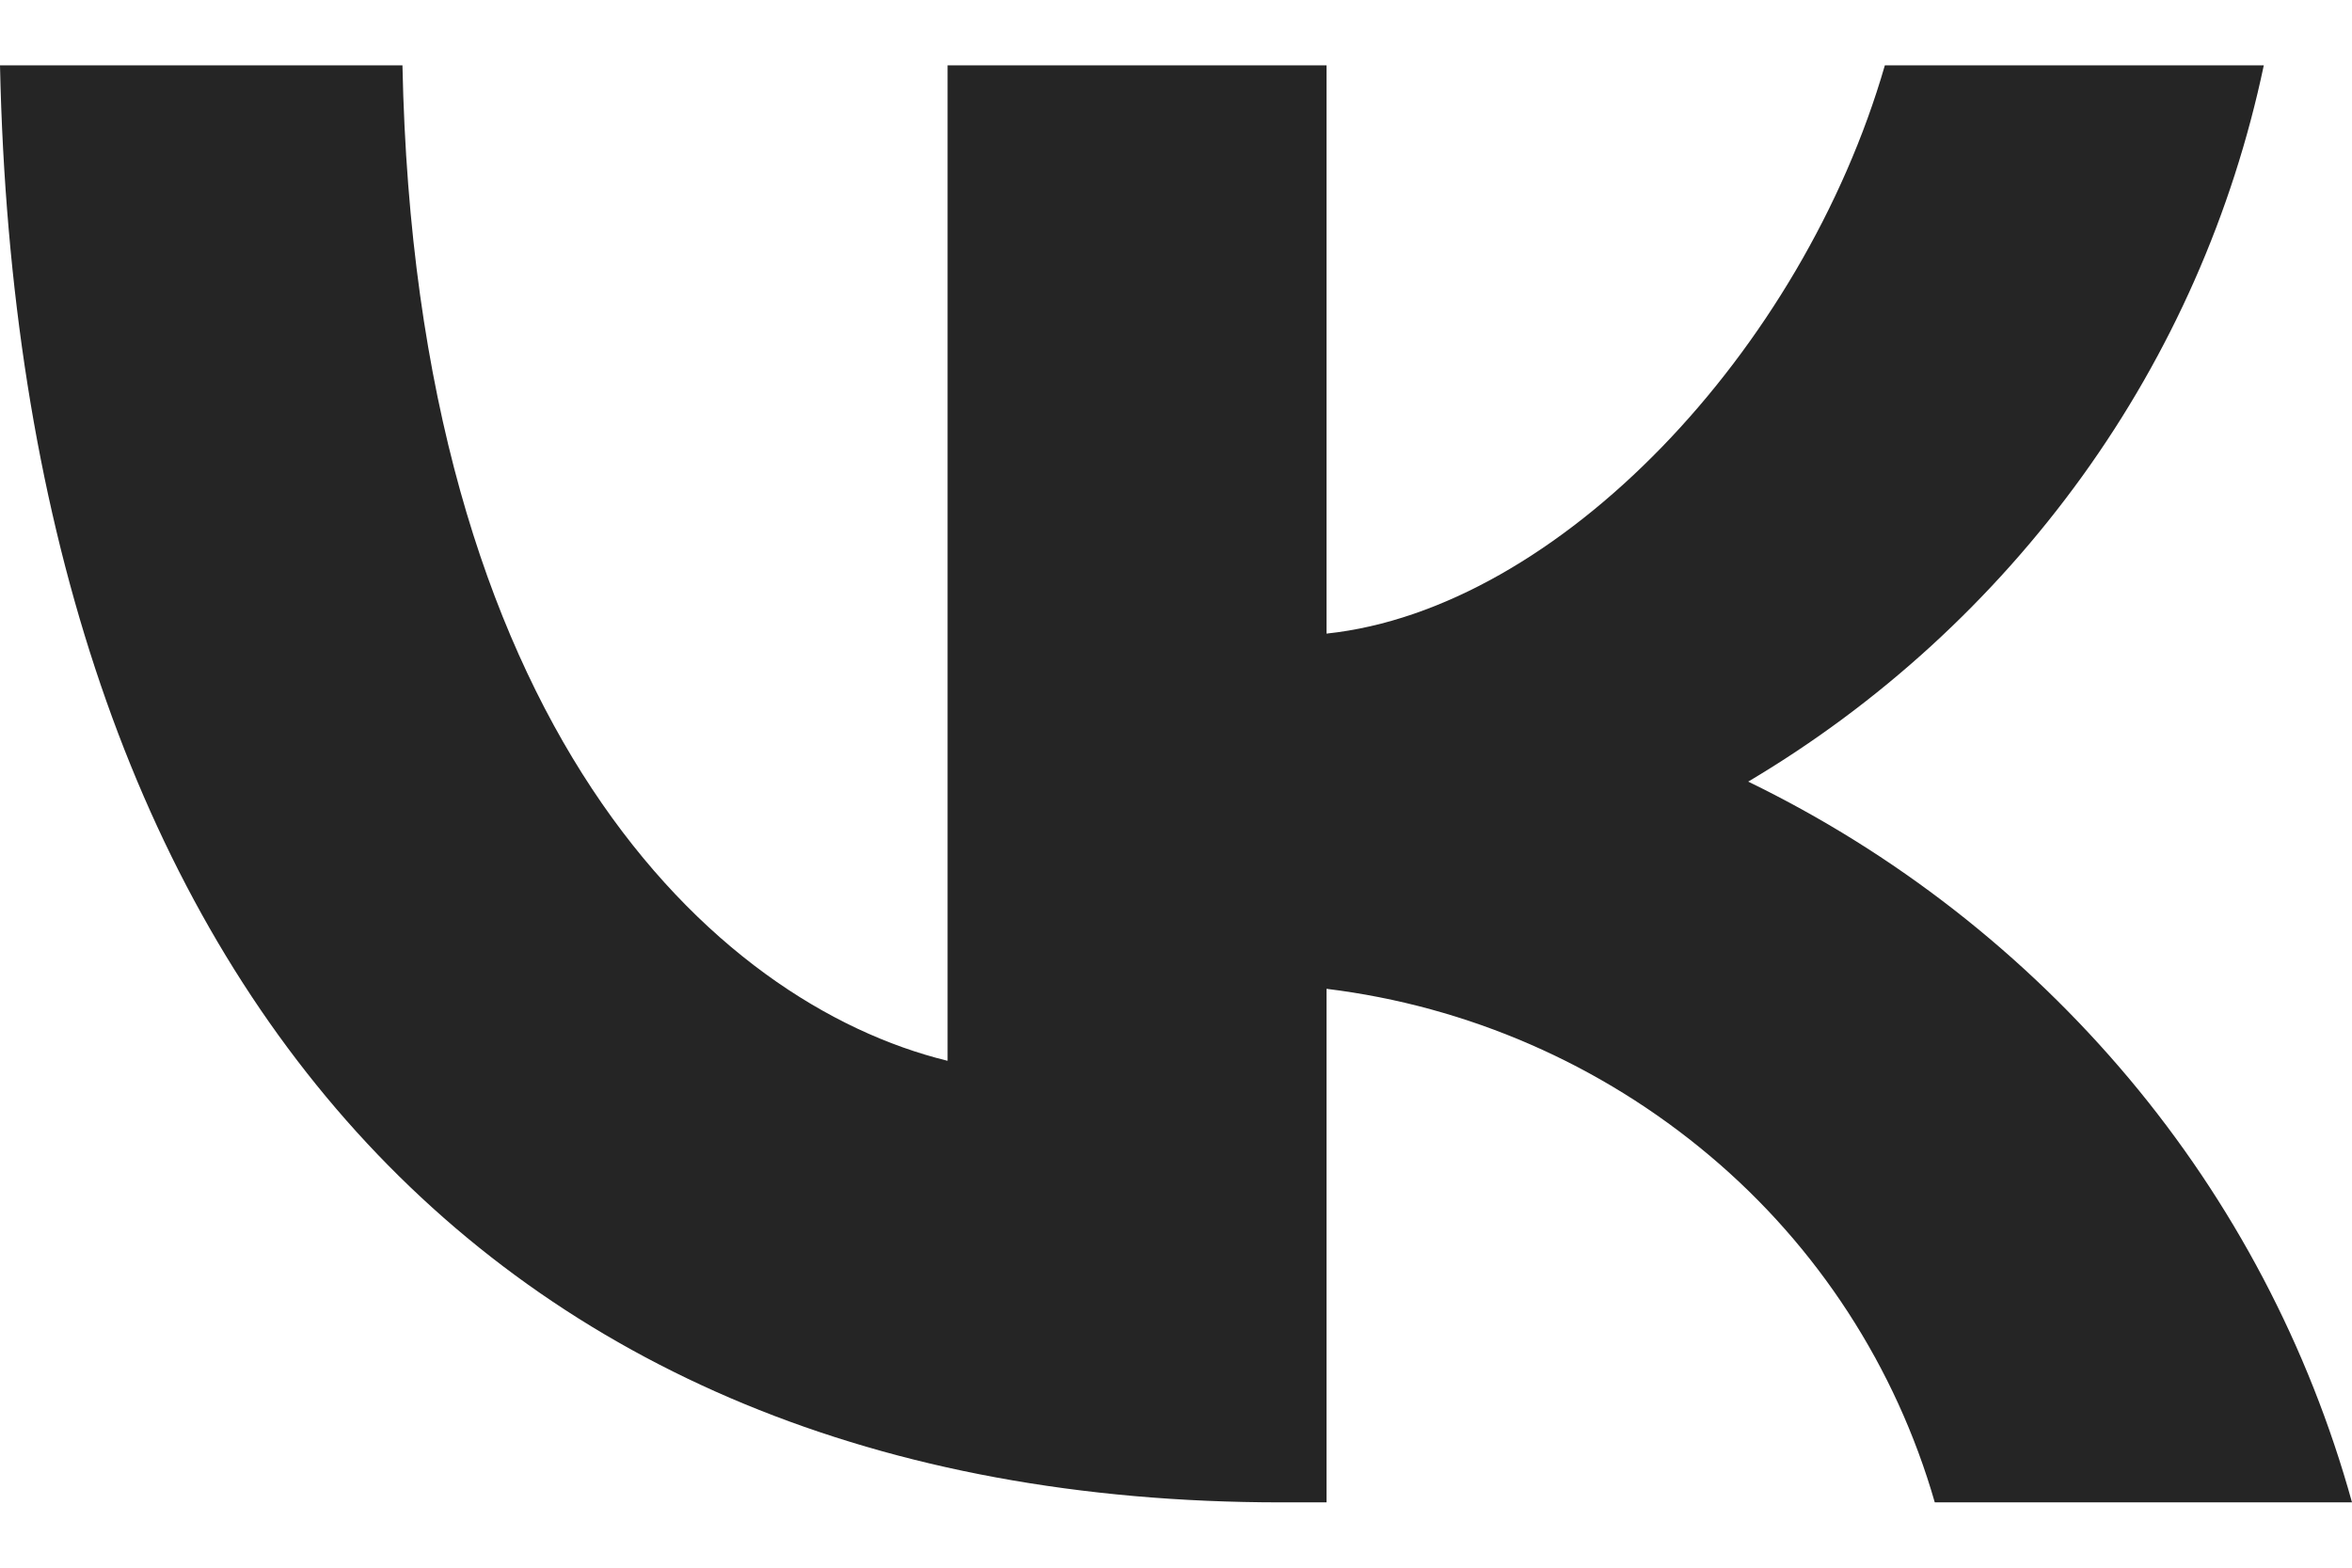
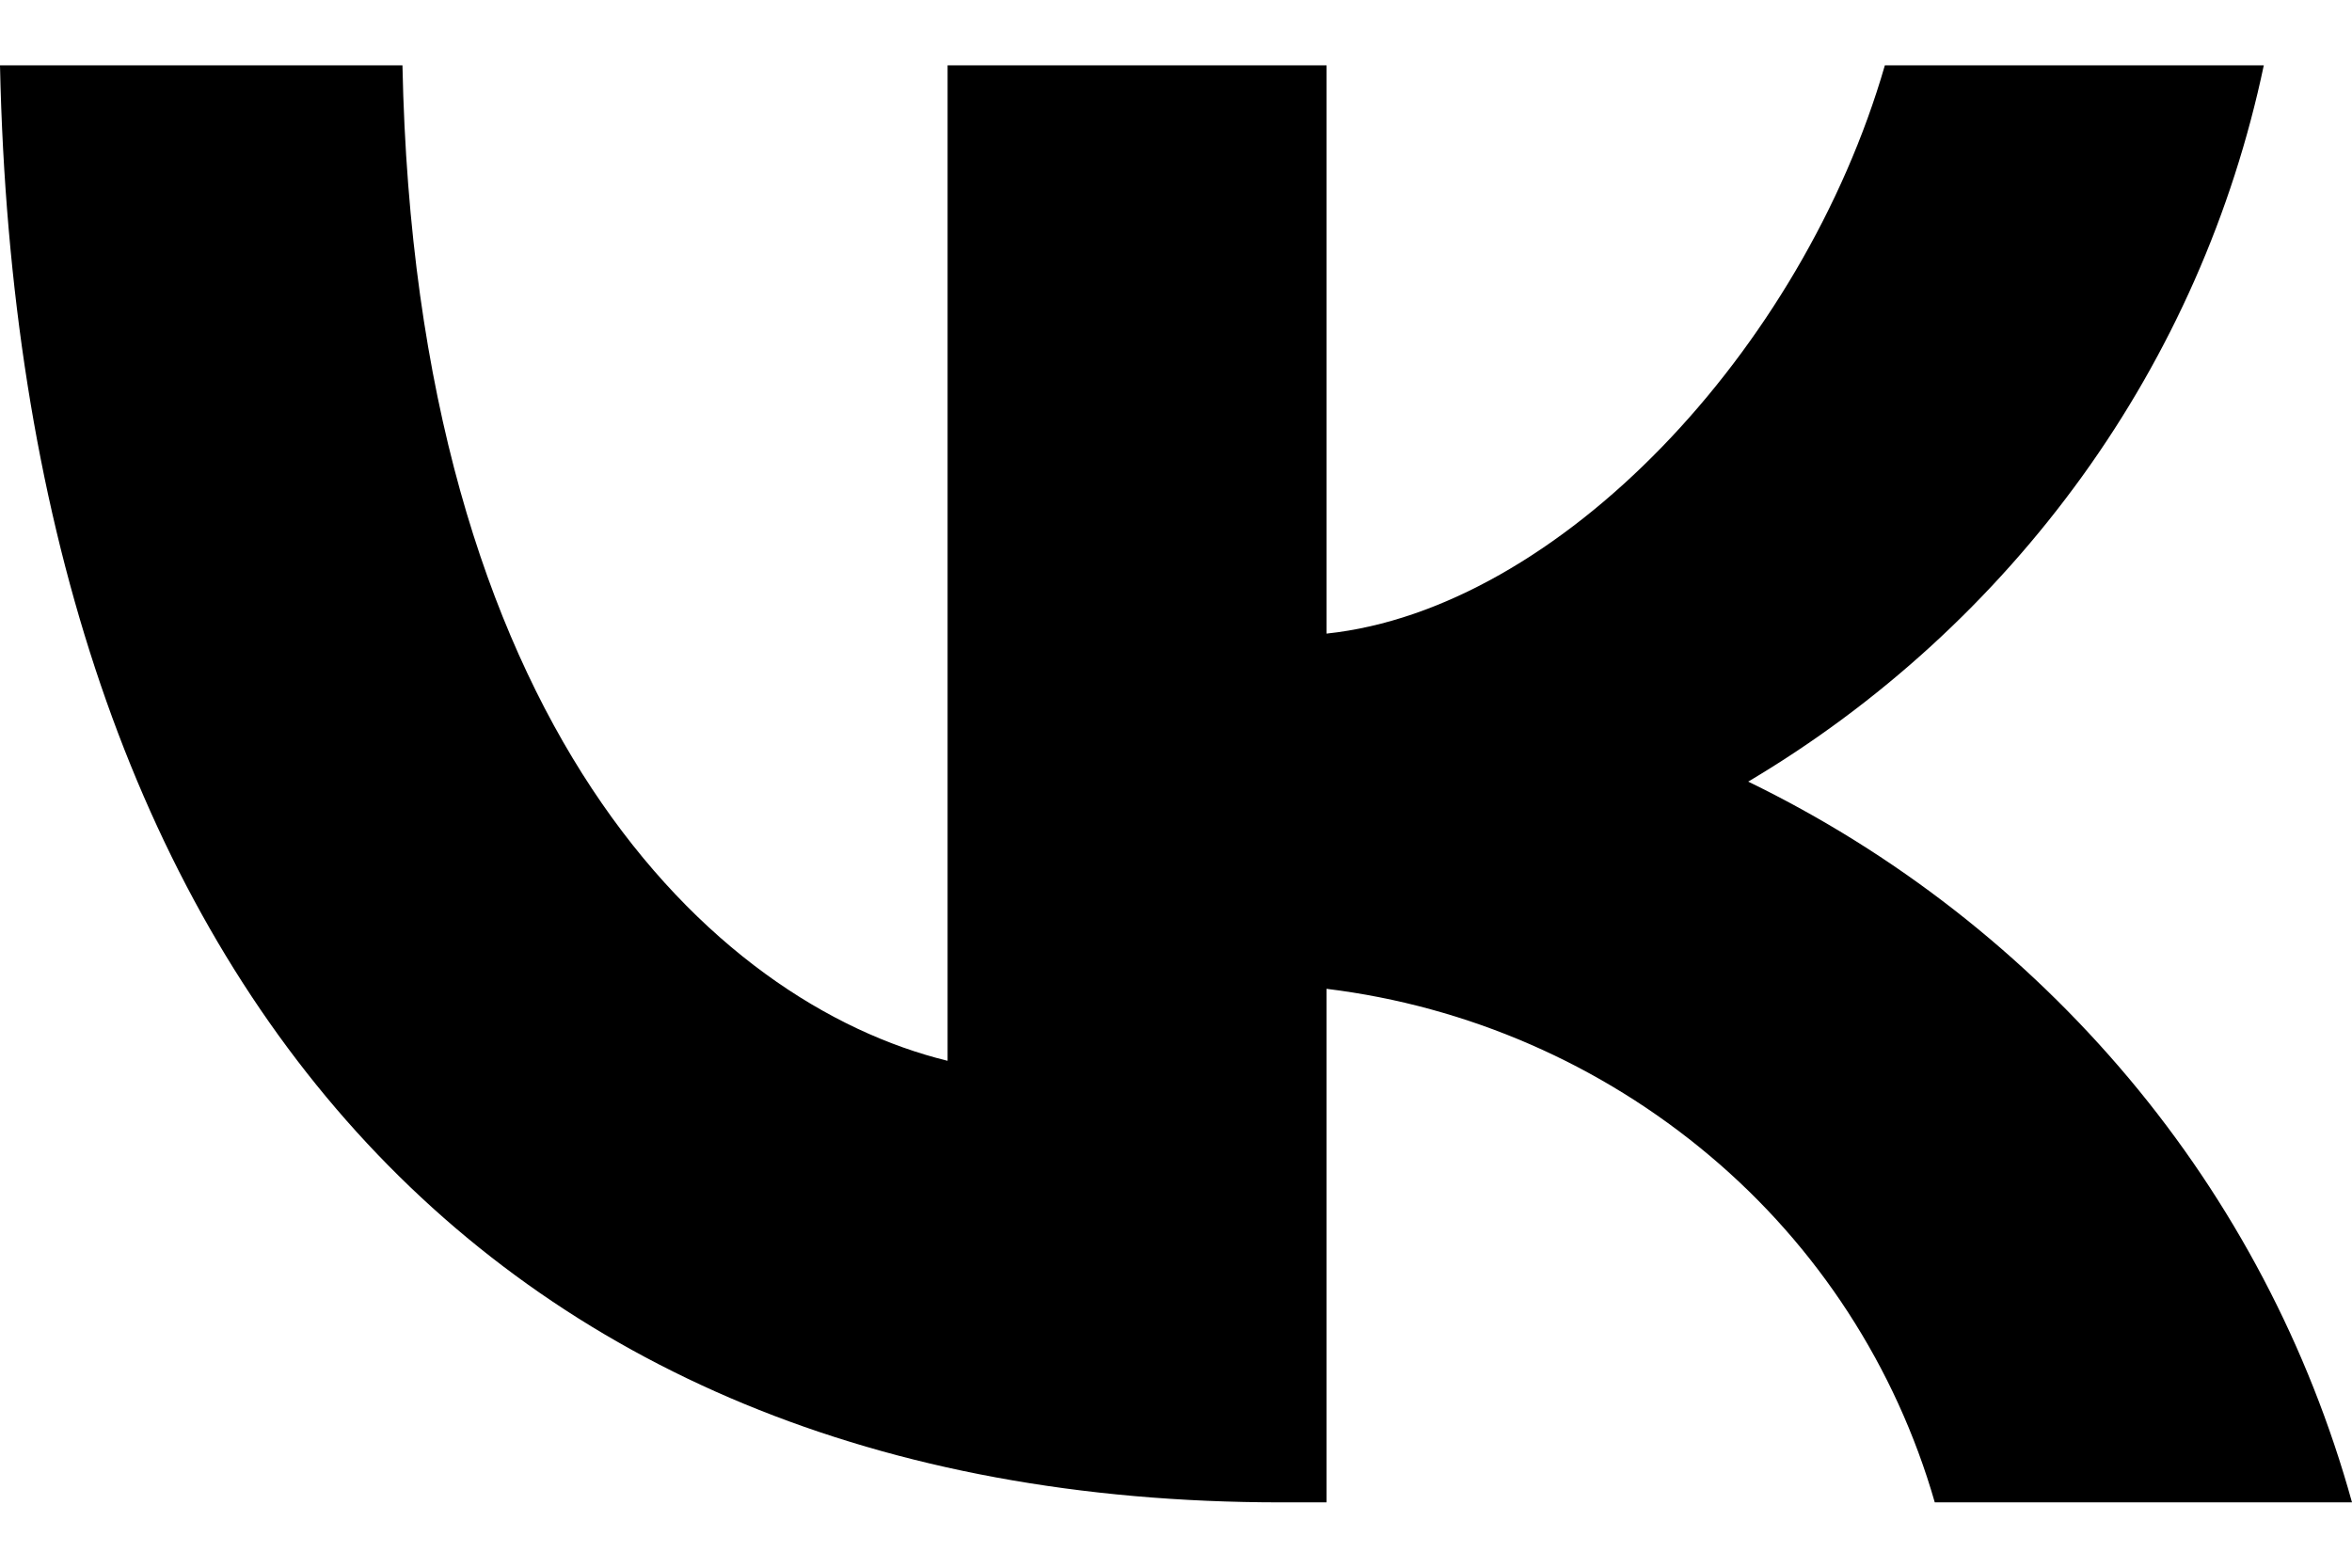
<svg xmlns="http://www.w3.org/2000/svg" width="18" height="12" fill="none">
-   <path d="M9.804 11.5C3.654 11.5.146 7.37 0 .5h3.08c.102 5.043 2.373 7.18 4.172 7.62V.5h2.9v4.35c1.777-.188 3.643-2.17 4.273-4.35h2.9a8.302 8.302 0 01-1.389 3.145 8.498 8.498 0 01-2.557 2.338 8.853 8.853 0 012.915 2.273A8.636 8.636 0 0118 11.5h-3.193a5.427 5.427 0 00-1.722-2.653 5.61 5.61 0 00-2.933-1.278V11.5h-.348z" fill="#252525" />
+   <path d="M9.804 11.5C3.654 11.5.146 7.37 0 .5h3.08c.102 5.043 2.373 7.18 4.172 7.62V.5h2.9v4.35c1.777-.188 3.643-2.17 4.273-4.35h2.9a8.302 8.302 0 01-1.389 3.145 8.498 8.498 0 01-2.557 2.338 8.853 8.853 0 012.915 2.273A8.636 8.636 0 0118 11.5h-3.193a5.427 5.427 0 00-1.722-2.653 5.61 5.61 0 00-2.933-1.278V11.5h-.348z" fill="#000" />
</svg>
